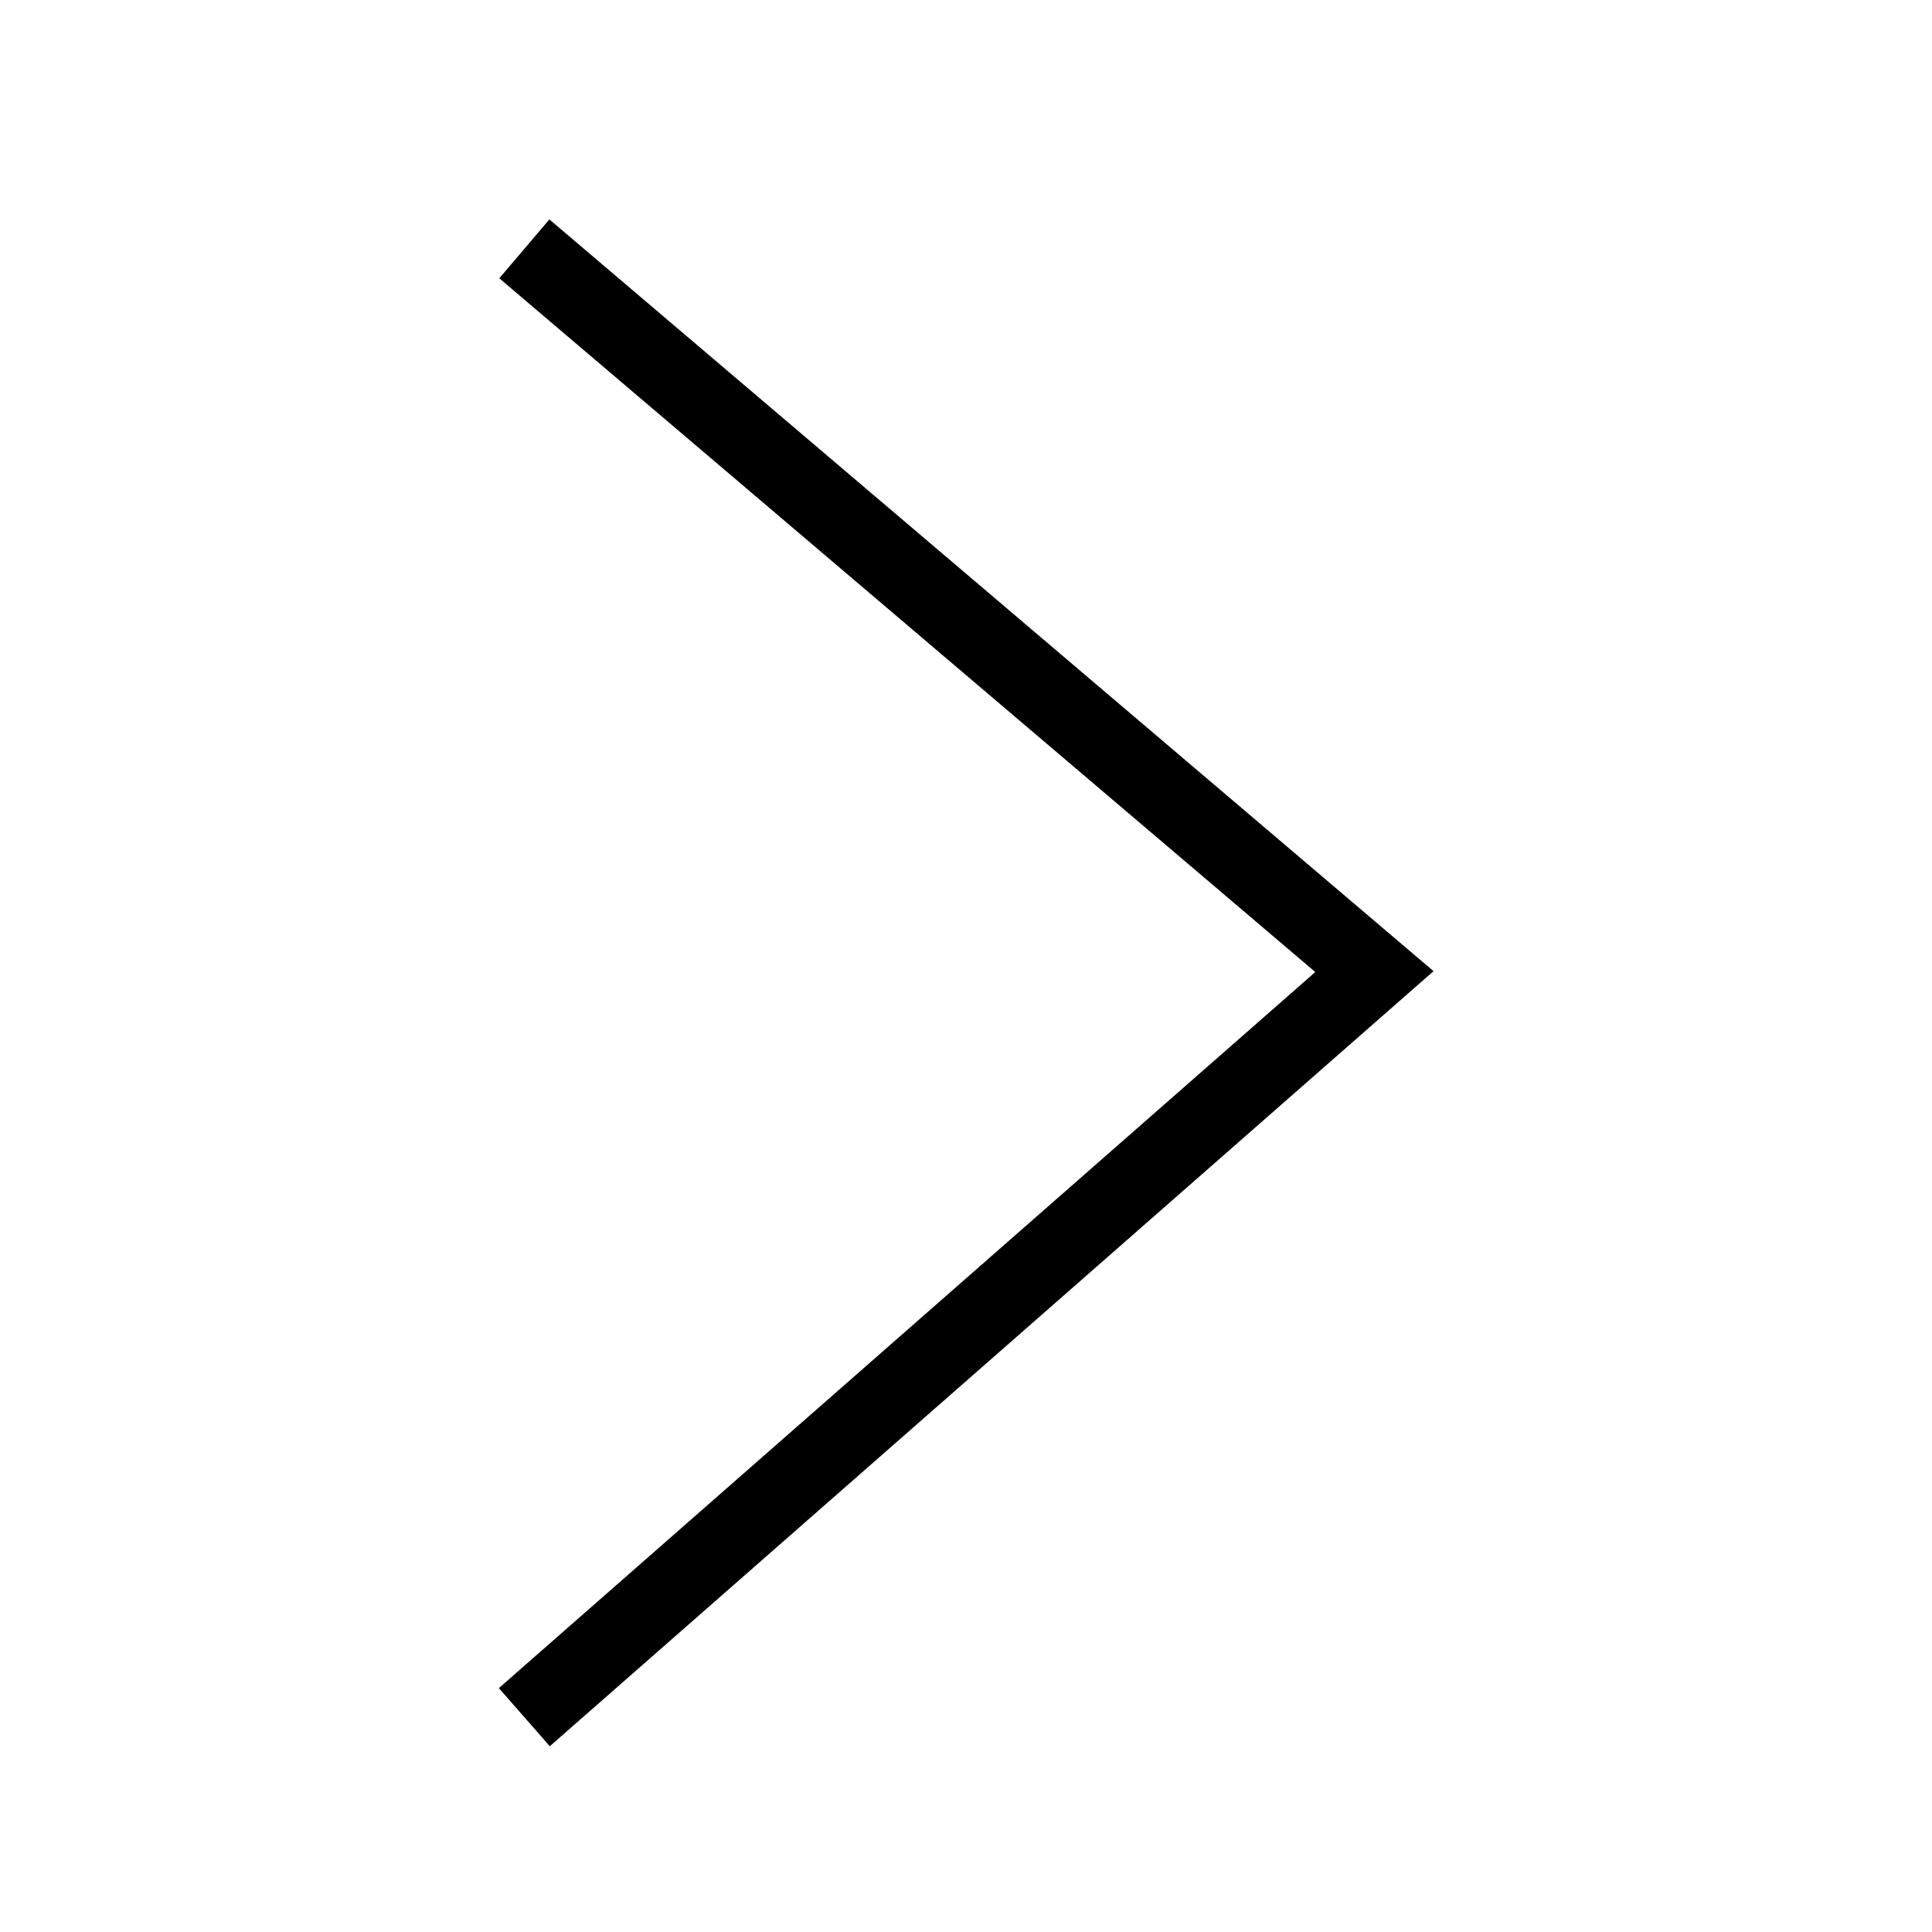
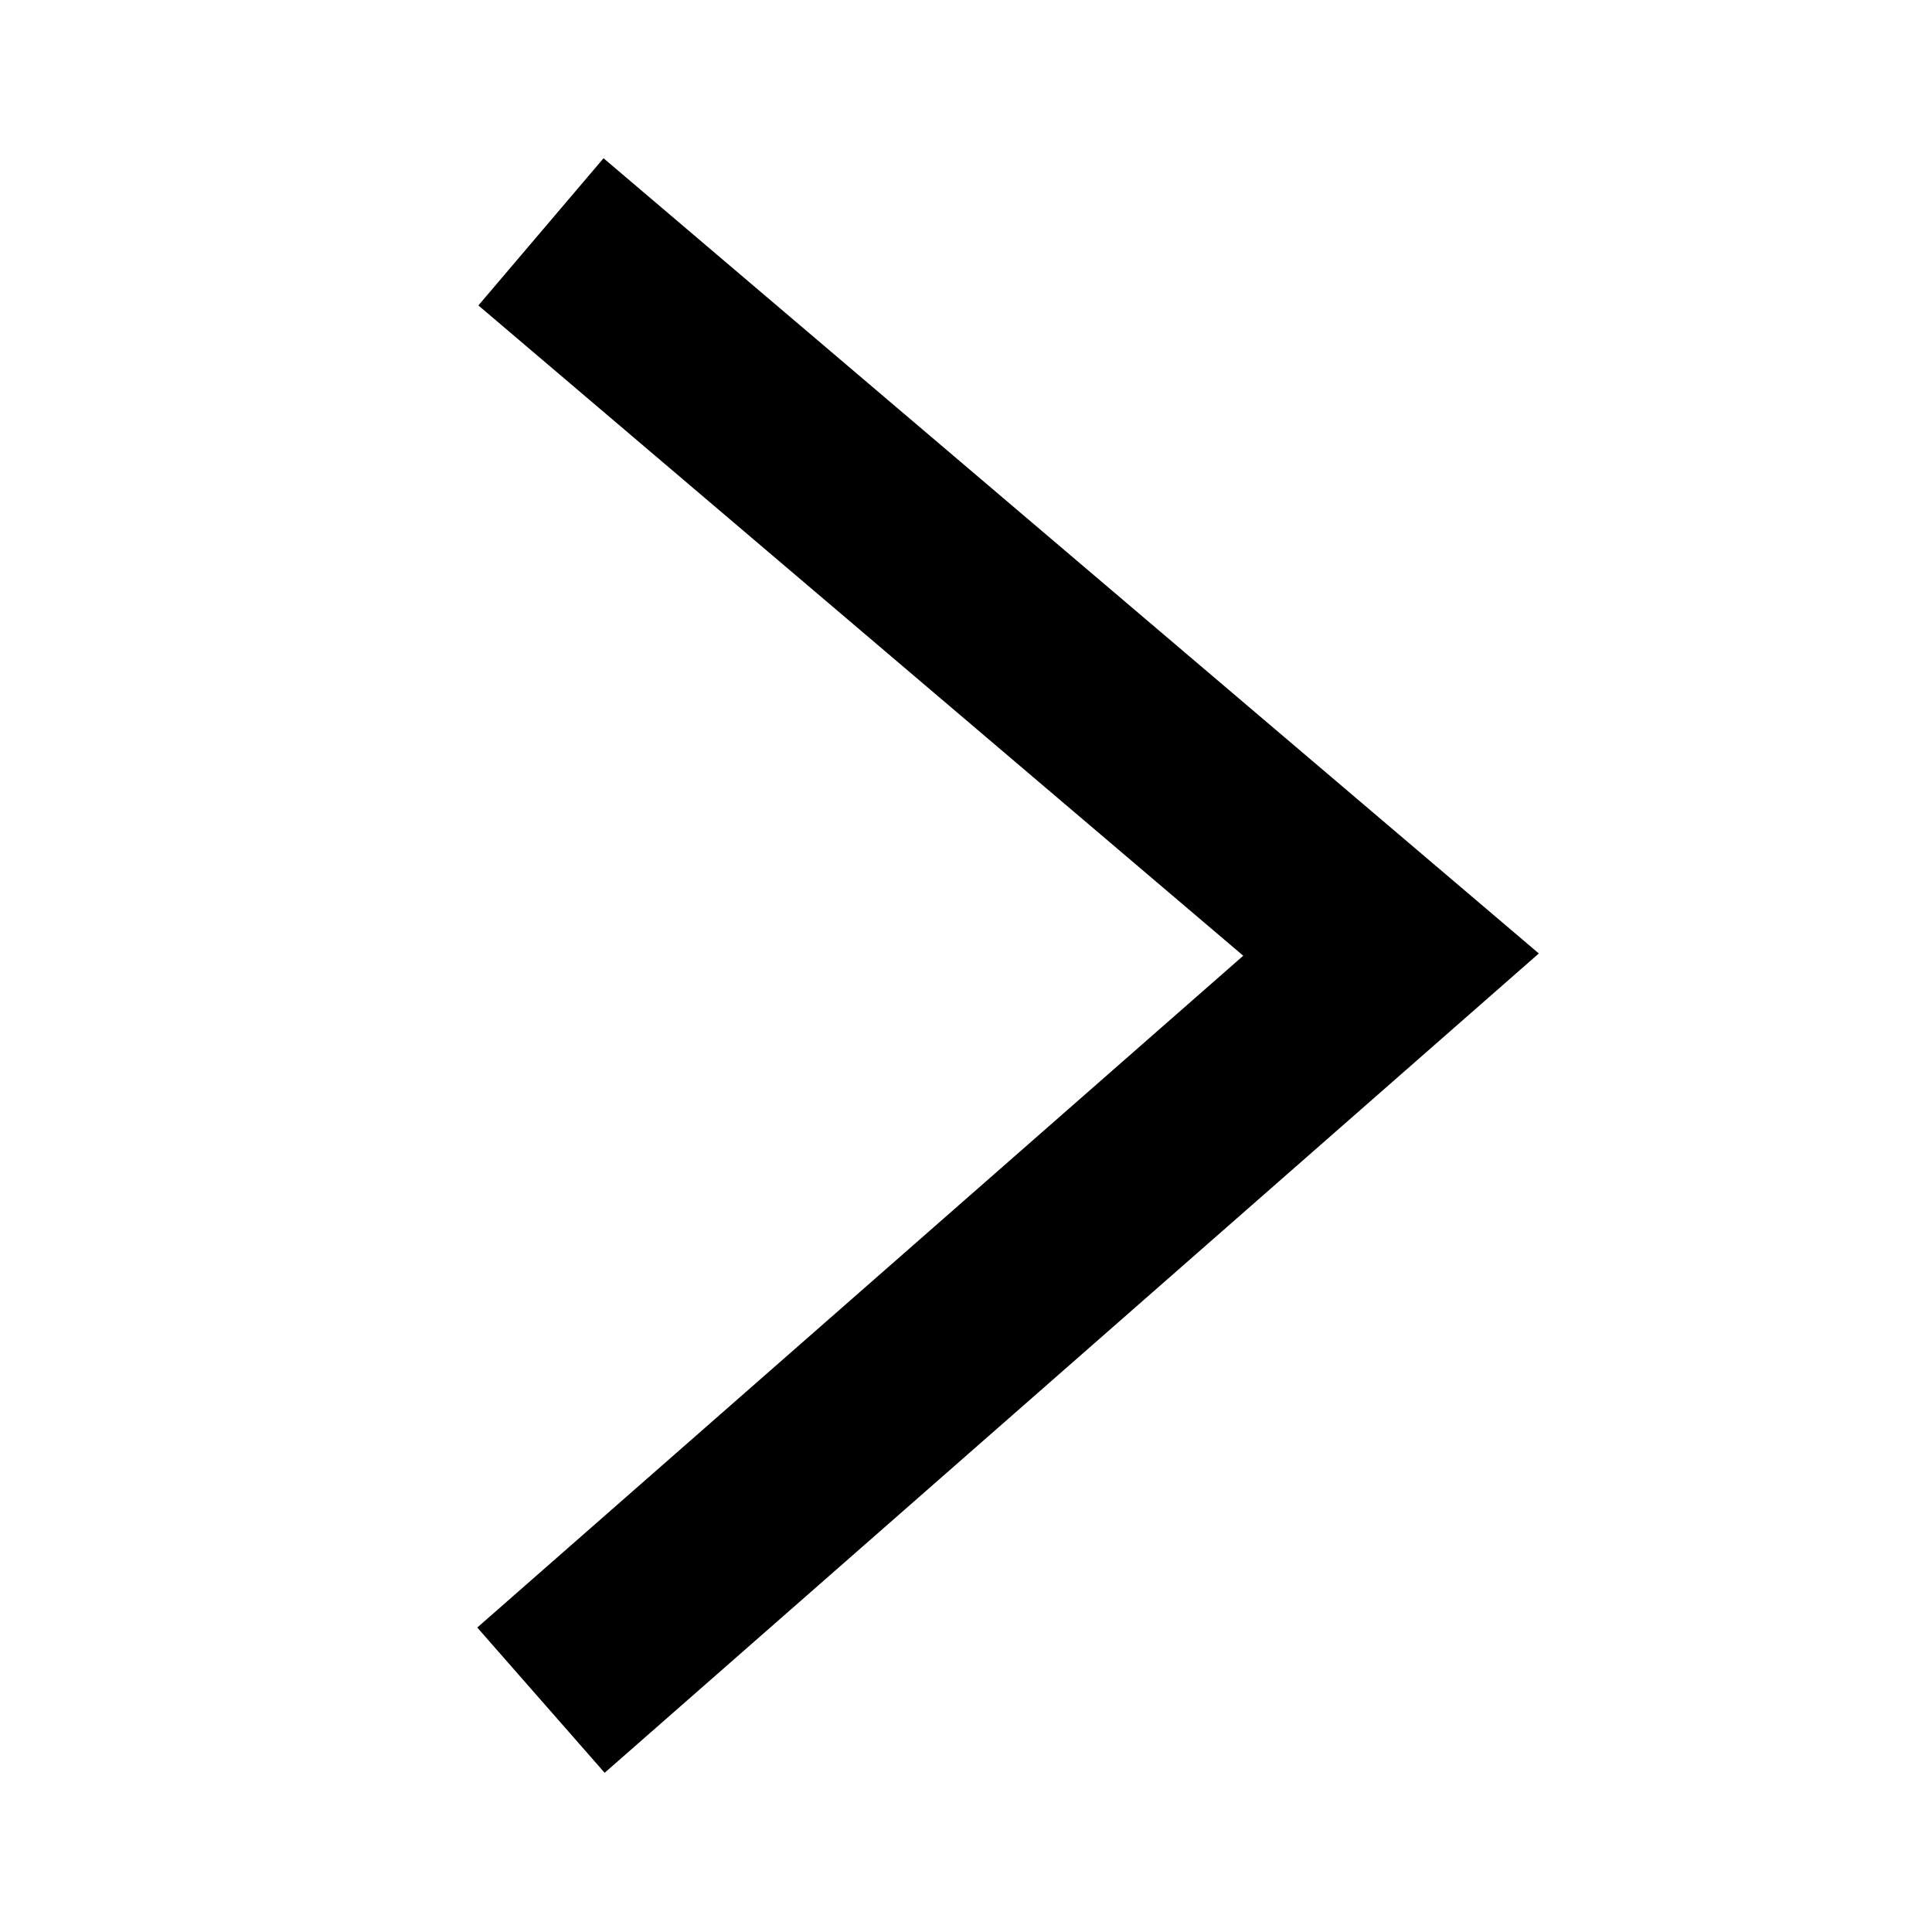
<svg xmlns="http://www.w3.org/2000/svg" width="50px" height="50px" viewBox="0 0 50 50" version="1.1">
-   <defs />
  <g id="025-suivant" stroke="none" stroke-width="1" fill="none" fill-rule="evenodd">
-     <polygon id="Path-4" fill="#000000" fill-rule="nonzero" transform="translate(25.00503, 25.4353) rotate(-90) translate(-25.00503, -25.4353) " points="43.238 13.352 44.762 14.648 25.307 37.53 5.248 14.659 6.752 13.341 25.284 34.47" />
+     <polyline id="Path-4" stroke="#000000" stroke-width="5" fill-rule="nonzero" transform="translate(25, 25) rotate(-90) translate(-25, -25) " points="6 14 25.295 36 44 14" />
  </g>
</svg>
